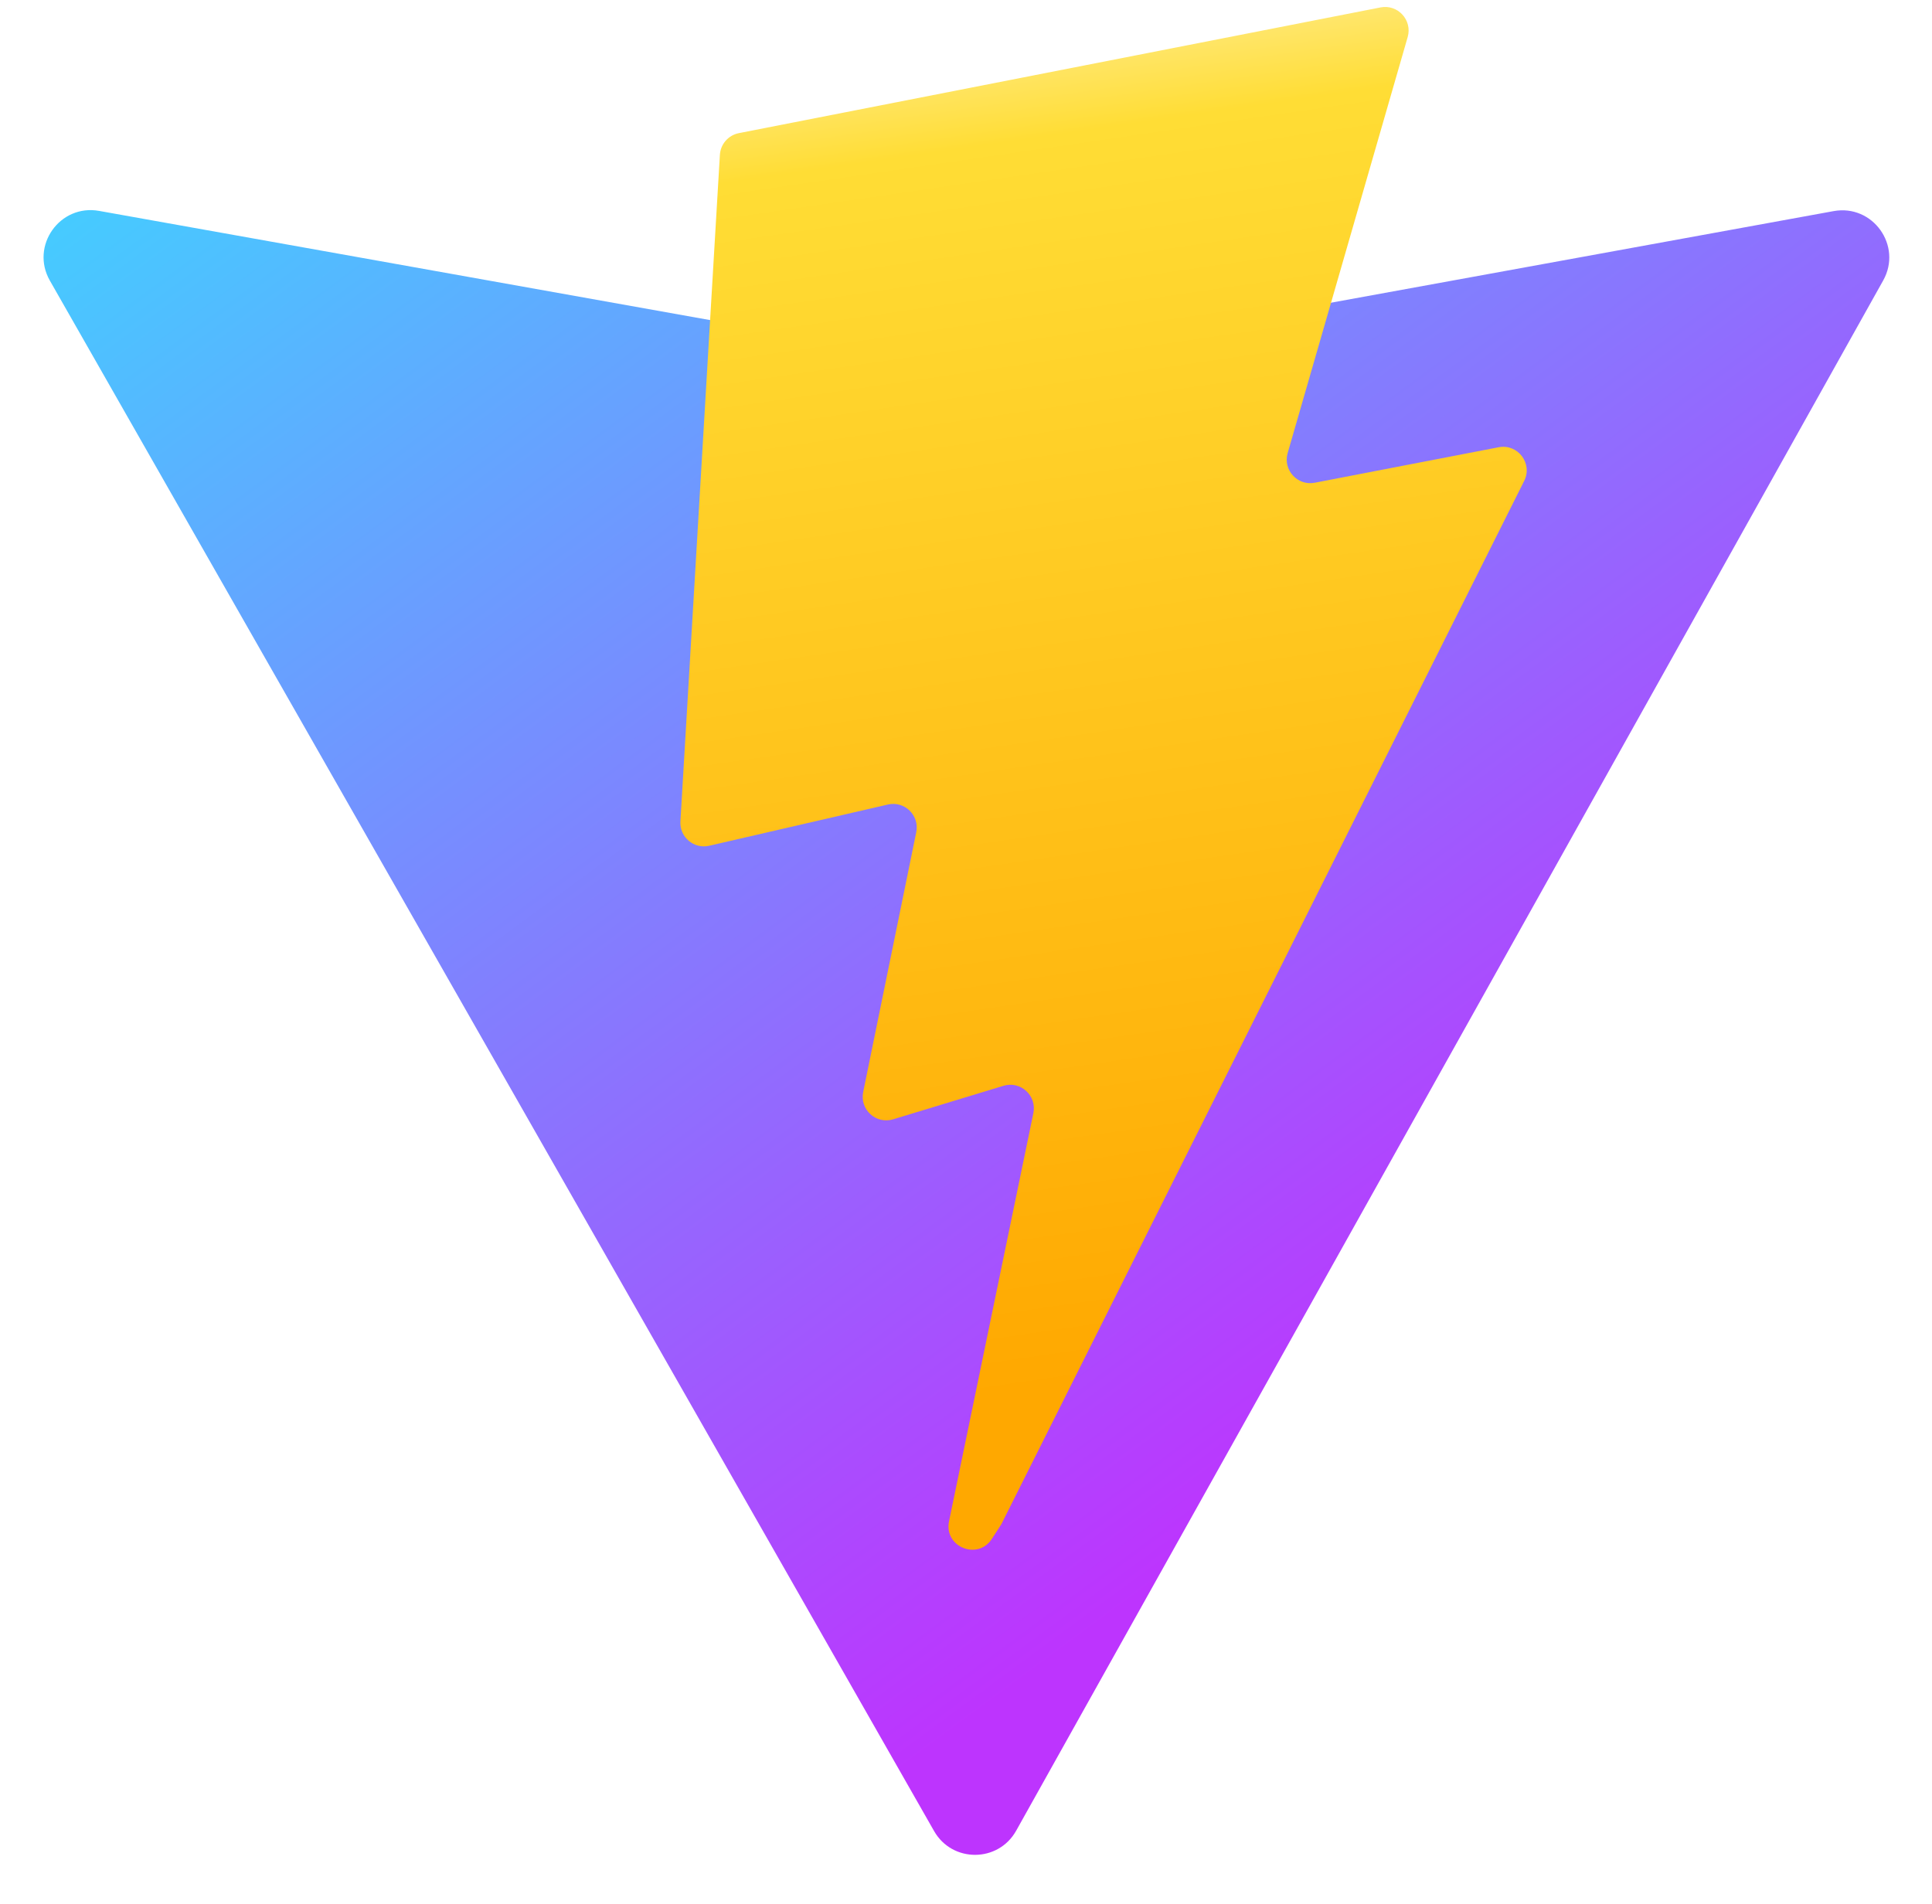
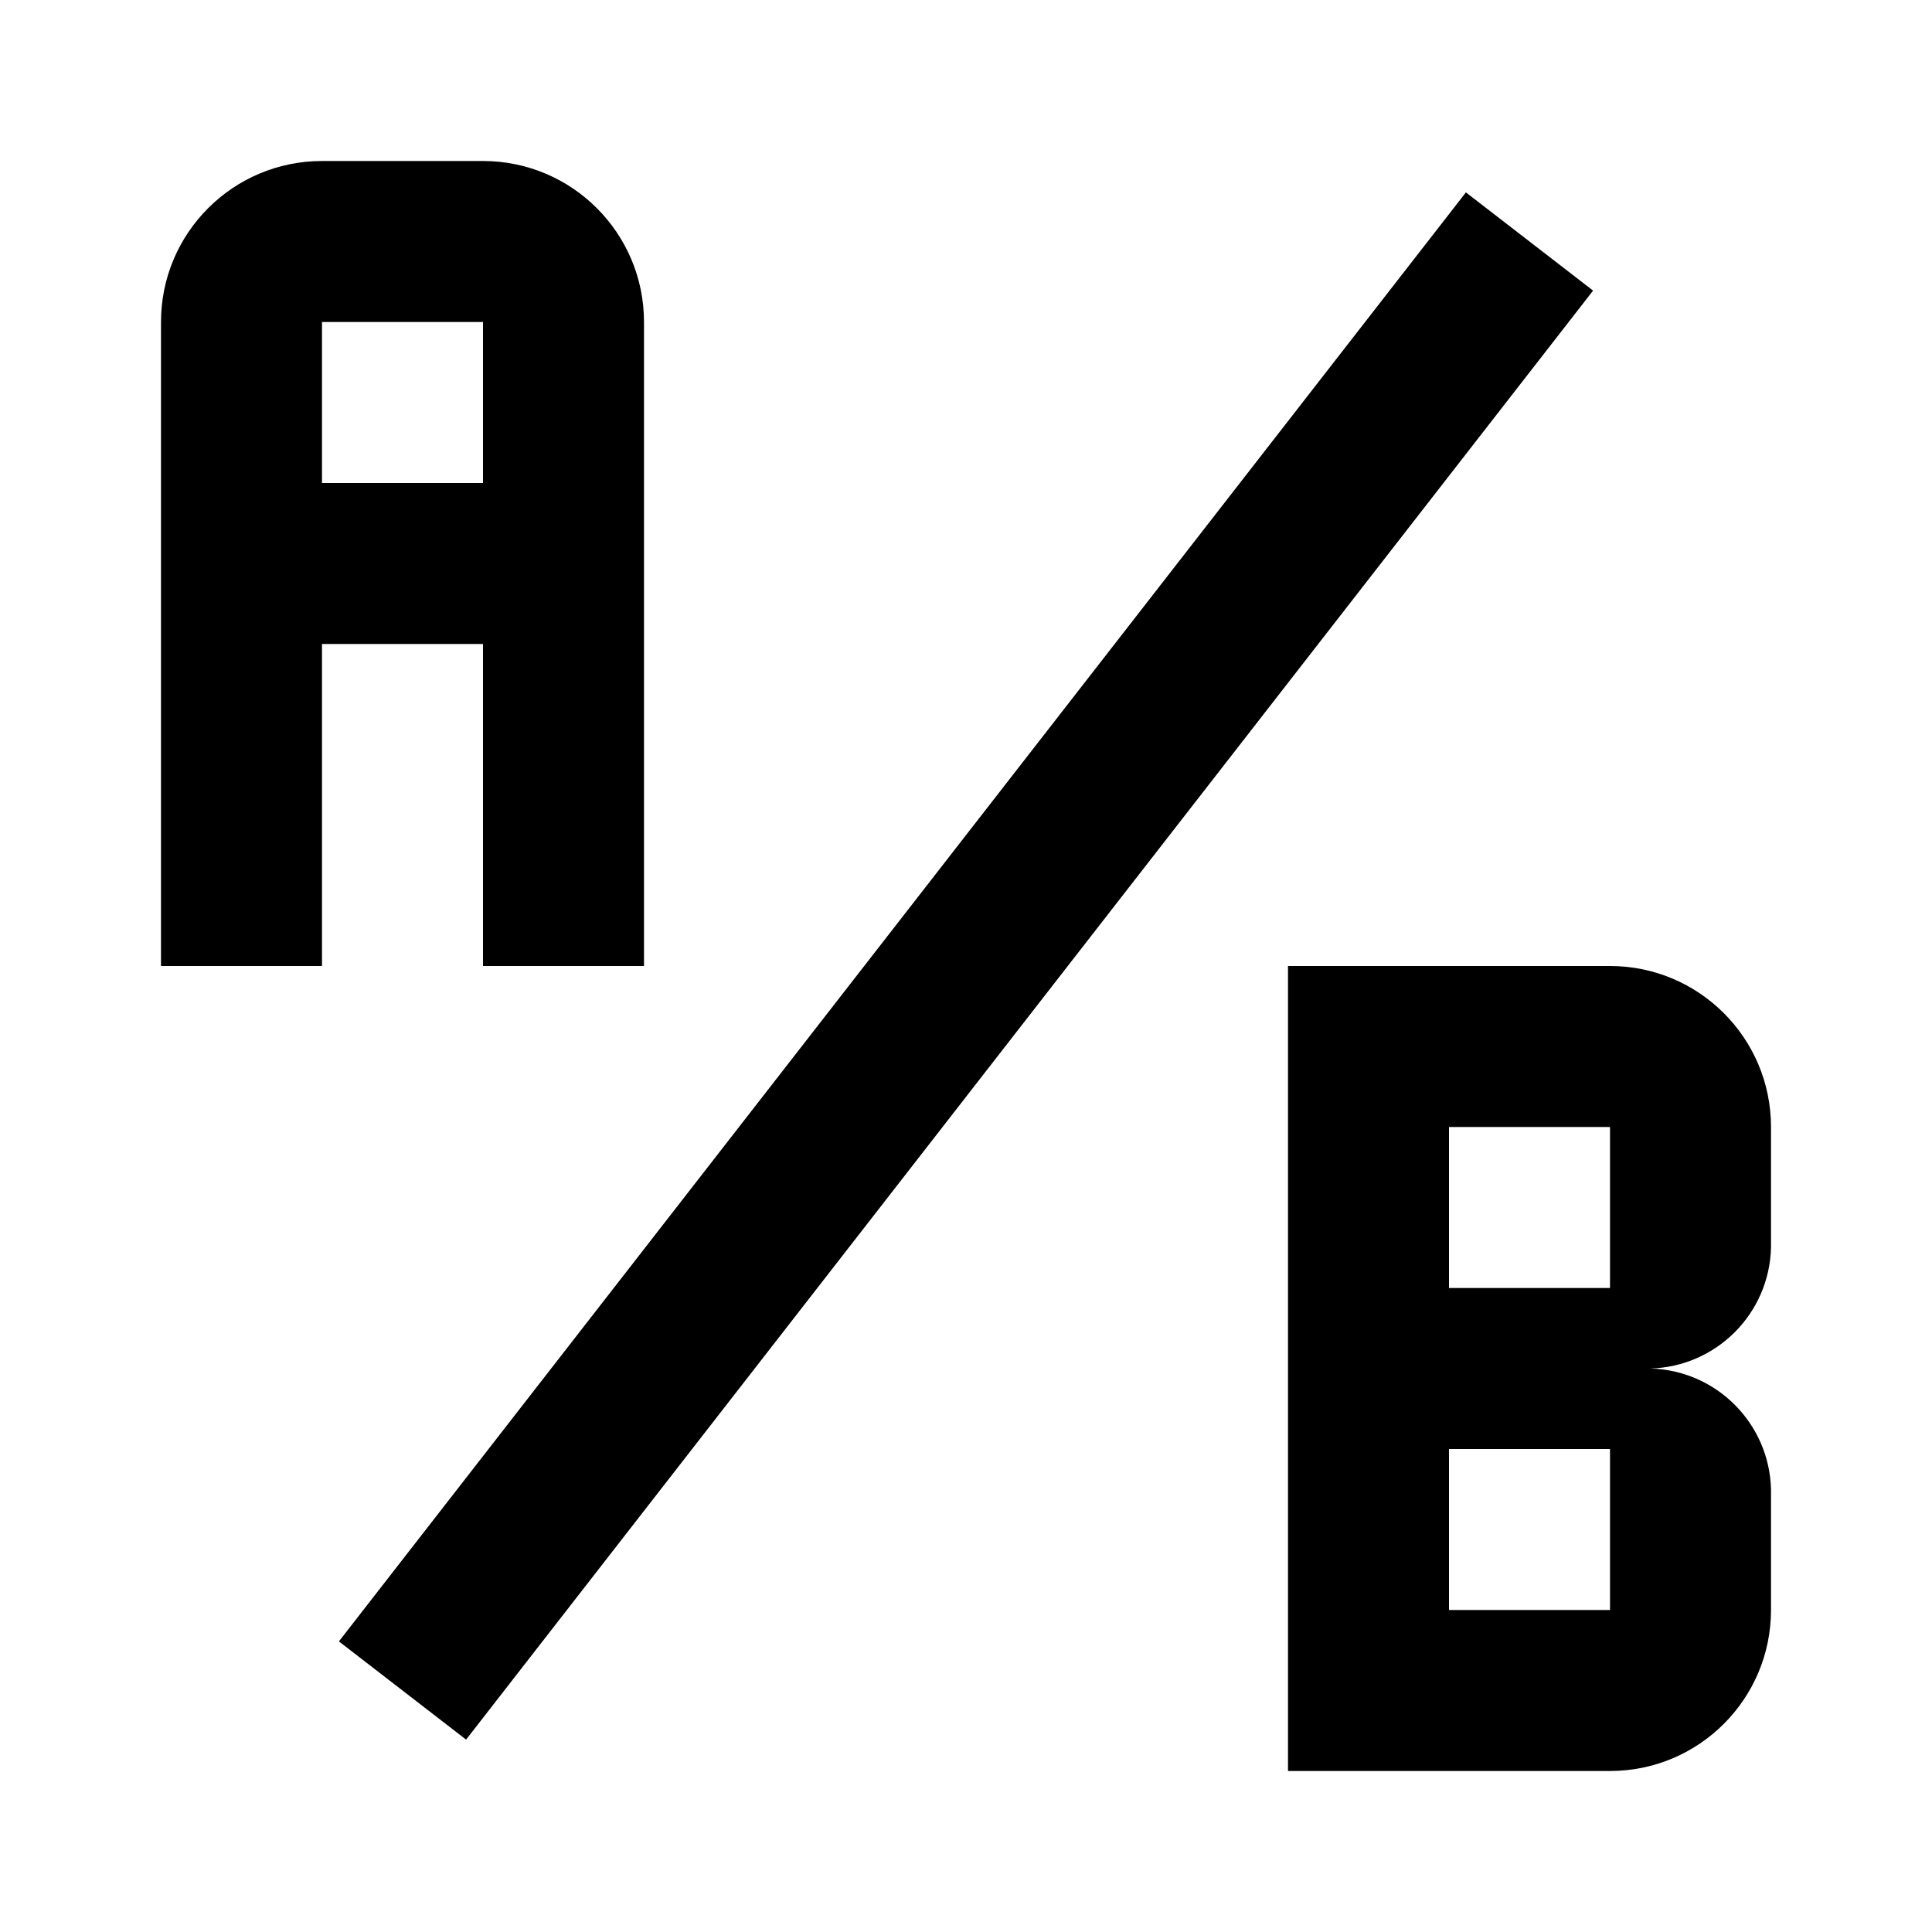
- <svg xmlns="http://www.w3.org/2000/svg" width="410" height="404" viewBox="0 0 410 404" fill="none">
-   <path d="M399.641 59.525L215.643 388.545C211.844 395.338 202.084 395.378 198.228 388.618L10.582 59.556C6.381 52.19 12.68 43.267 21.028 44.759L205.223 77.682C206.398 77.892 207.601 77.89 208.776 77.676L389.119 44.806C397.439 43.289 403.768 52.143 399.641 59.525Z" fill="url(#paint0_linear)" />
-   <path d="M292.965 1.574L156.801 28.255C154.563 28.694 152.906 30.59 152.771 32.866L144.395 174.33C144.198 177.662 147.258 180.248 150.51 179.498L188.42 170.749C191.967 169.931 195.172 173.055 194.443 176.622L183.18 231.775C182.422 235.487 185.907 238.661 189.532 237.56L212.947 230.446C216.577 229.344 220.065 232.527 219.297 236.242L201.398 322.875C200.278 328.294 207.486 331.249 210.492 326.603L212.5 323.5L323.454 102.072C325.312 98.365 322.108 94.137 318.036 94.923L279.014 102.454C275.347 103.161 272.227 99.746 273.262 96.158L298.731 7.867C299.767 4.273 296.636 0.855 292.965 1.574Z" fill="url(#paint1_linear)" />
-   <defs>
-     <linearGradient id="paint0_linear" x1="6" y1="33" x2="235" y2="344" gradientUnits="userSpaceOnUse">
-       <stop stop-color="#41D1FF" />
-       <stop offset="1" stop-color="#BD34FE" />
-     </linearGradient>
-     <linearGradient id="paint1_linear" x1="194.651" y1="8.818" x2="236.076" y2="292.989" gradientUnits="userSpaceOnUse">
-       <stop stop-color="#FFEA83" />
-       <stop offset="0.083" stop-color="#FFDD35" />
-       <stop offset="1" stop-color="#FFA800" />
-     </linearGradient>
-   </defs>
+ <svg style="width:24px;height:24px" viewBox="0 0 24 24">
+   <path fill="currentColor" d="M4 2A2 2 0 0 0 2 4V12H4V8H6V12H8V4A2 2 0 0 0 6 2H4M4 4H6V6H4M22 15.5V14A2 2 0 0 0 20 12H16V22H20A2 2 0 0 0 22 20V18.5A1.54 1.54 0 0 0 20.5 17A1.54 1.54 0 0 0 22 15.5M20 20H18V18H20V20M20 16H18V14H20M5.79 21.61L4.21 20.39L18.21 2.39L19.79 3.61Z" />
</svg>
